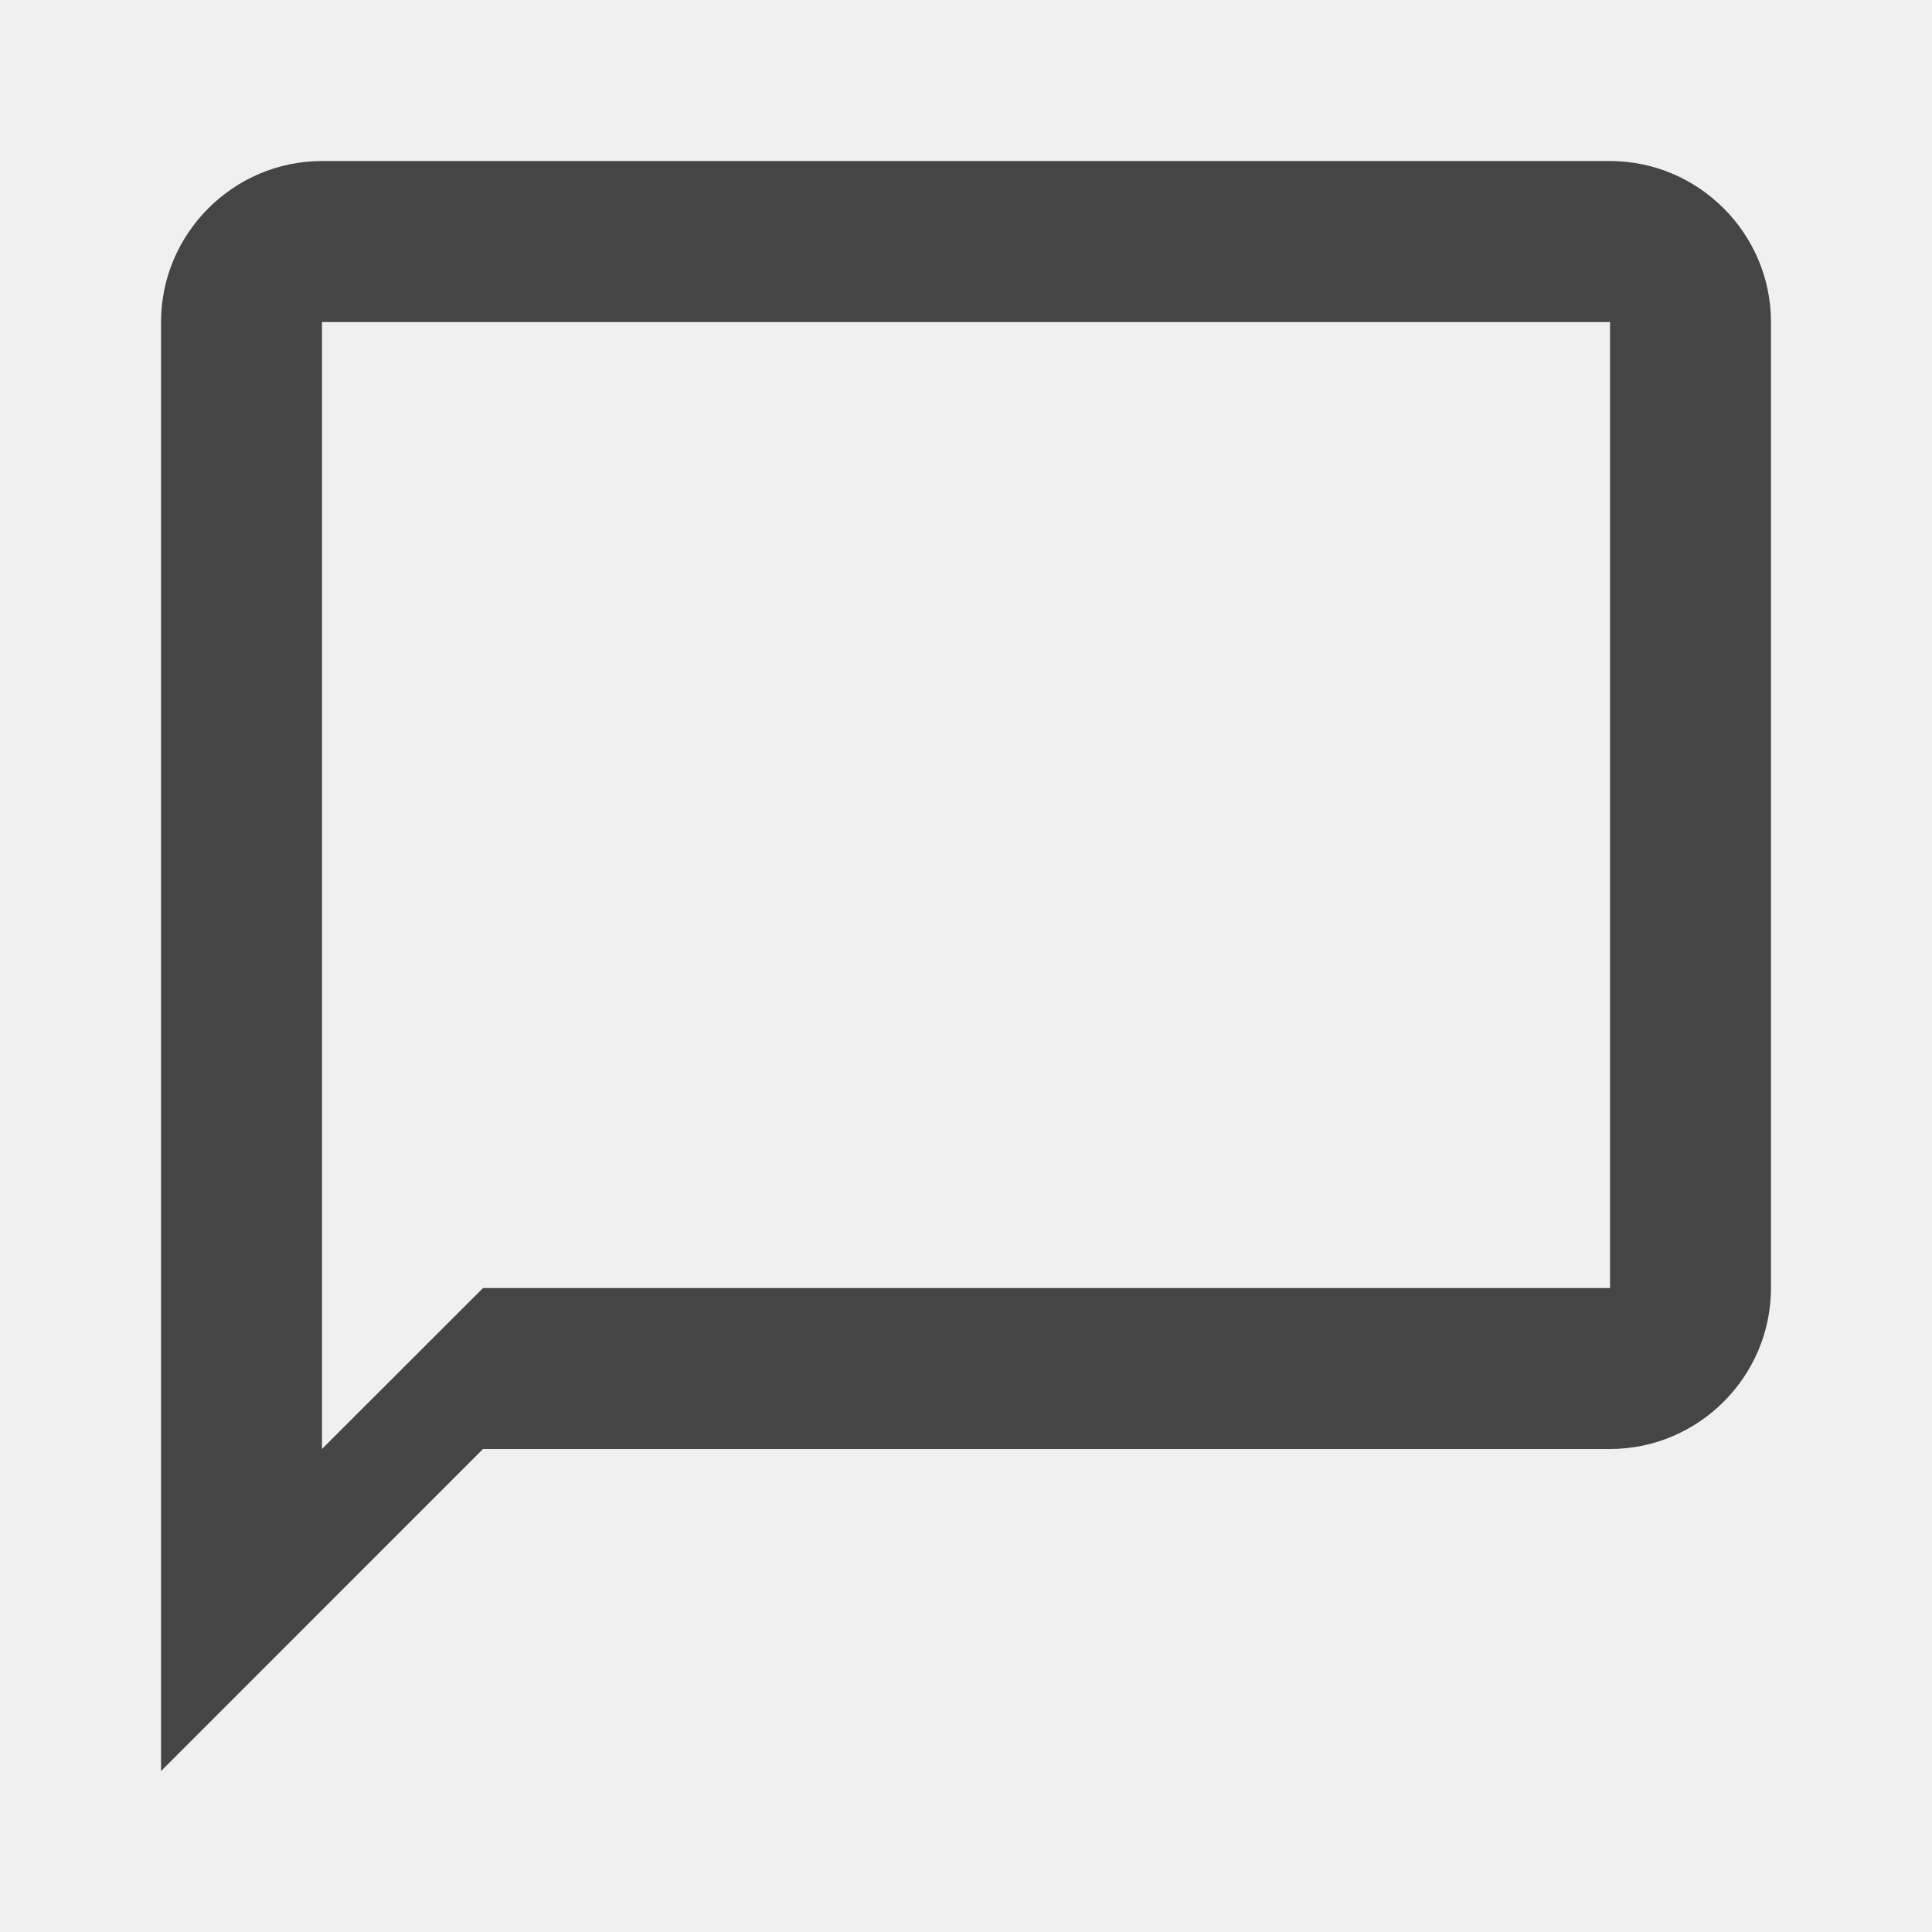
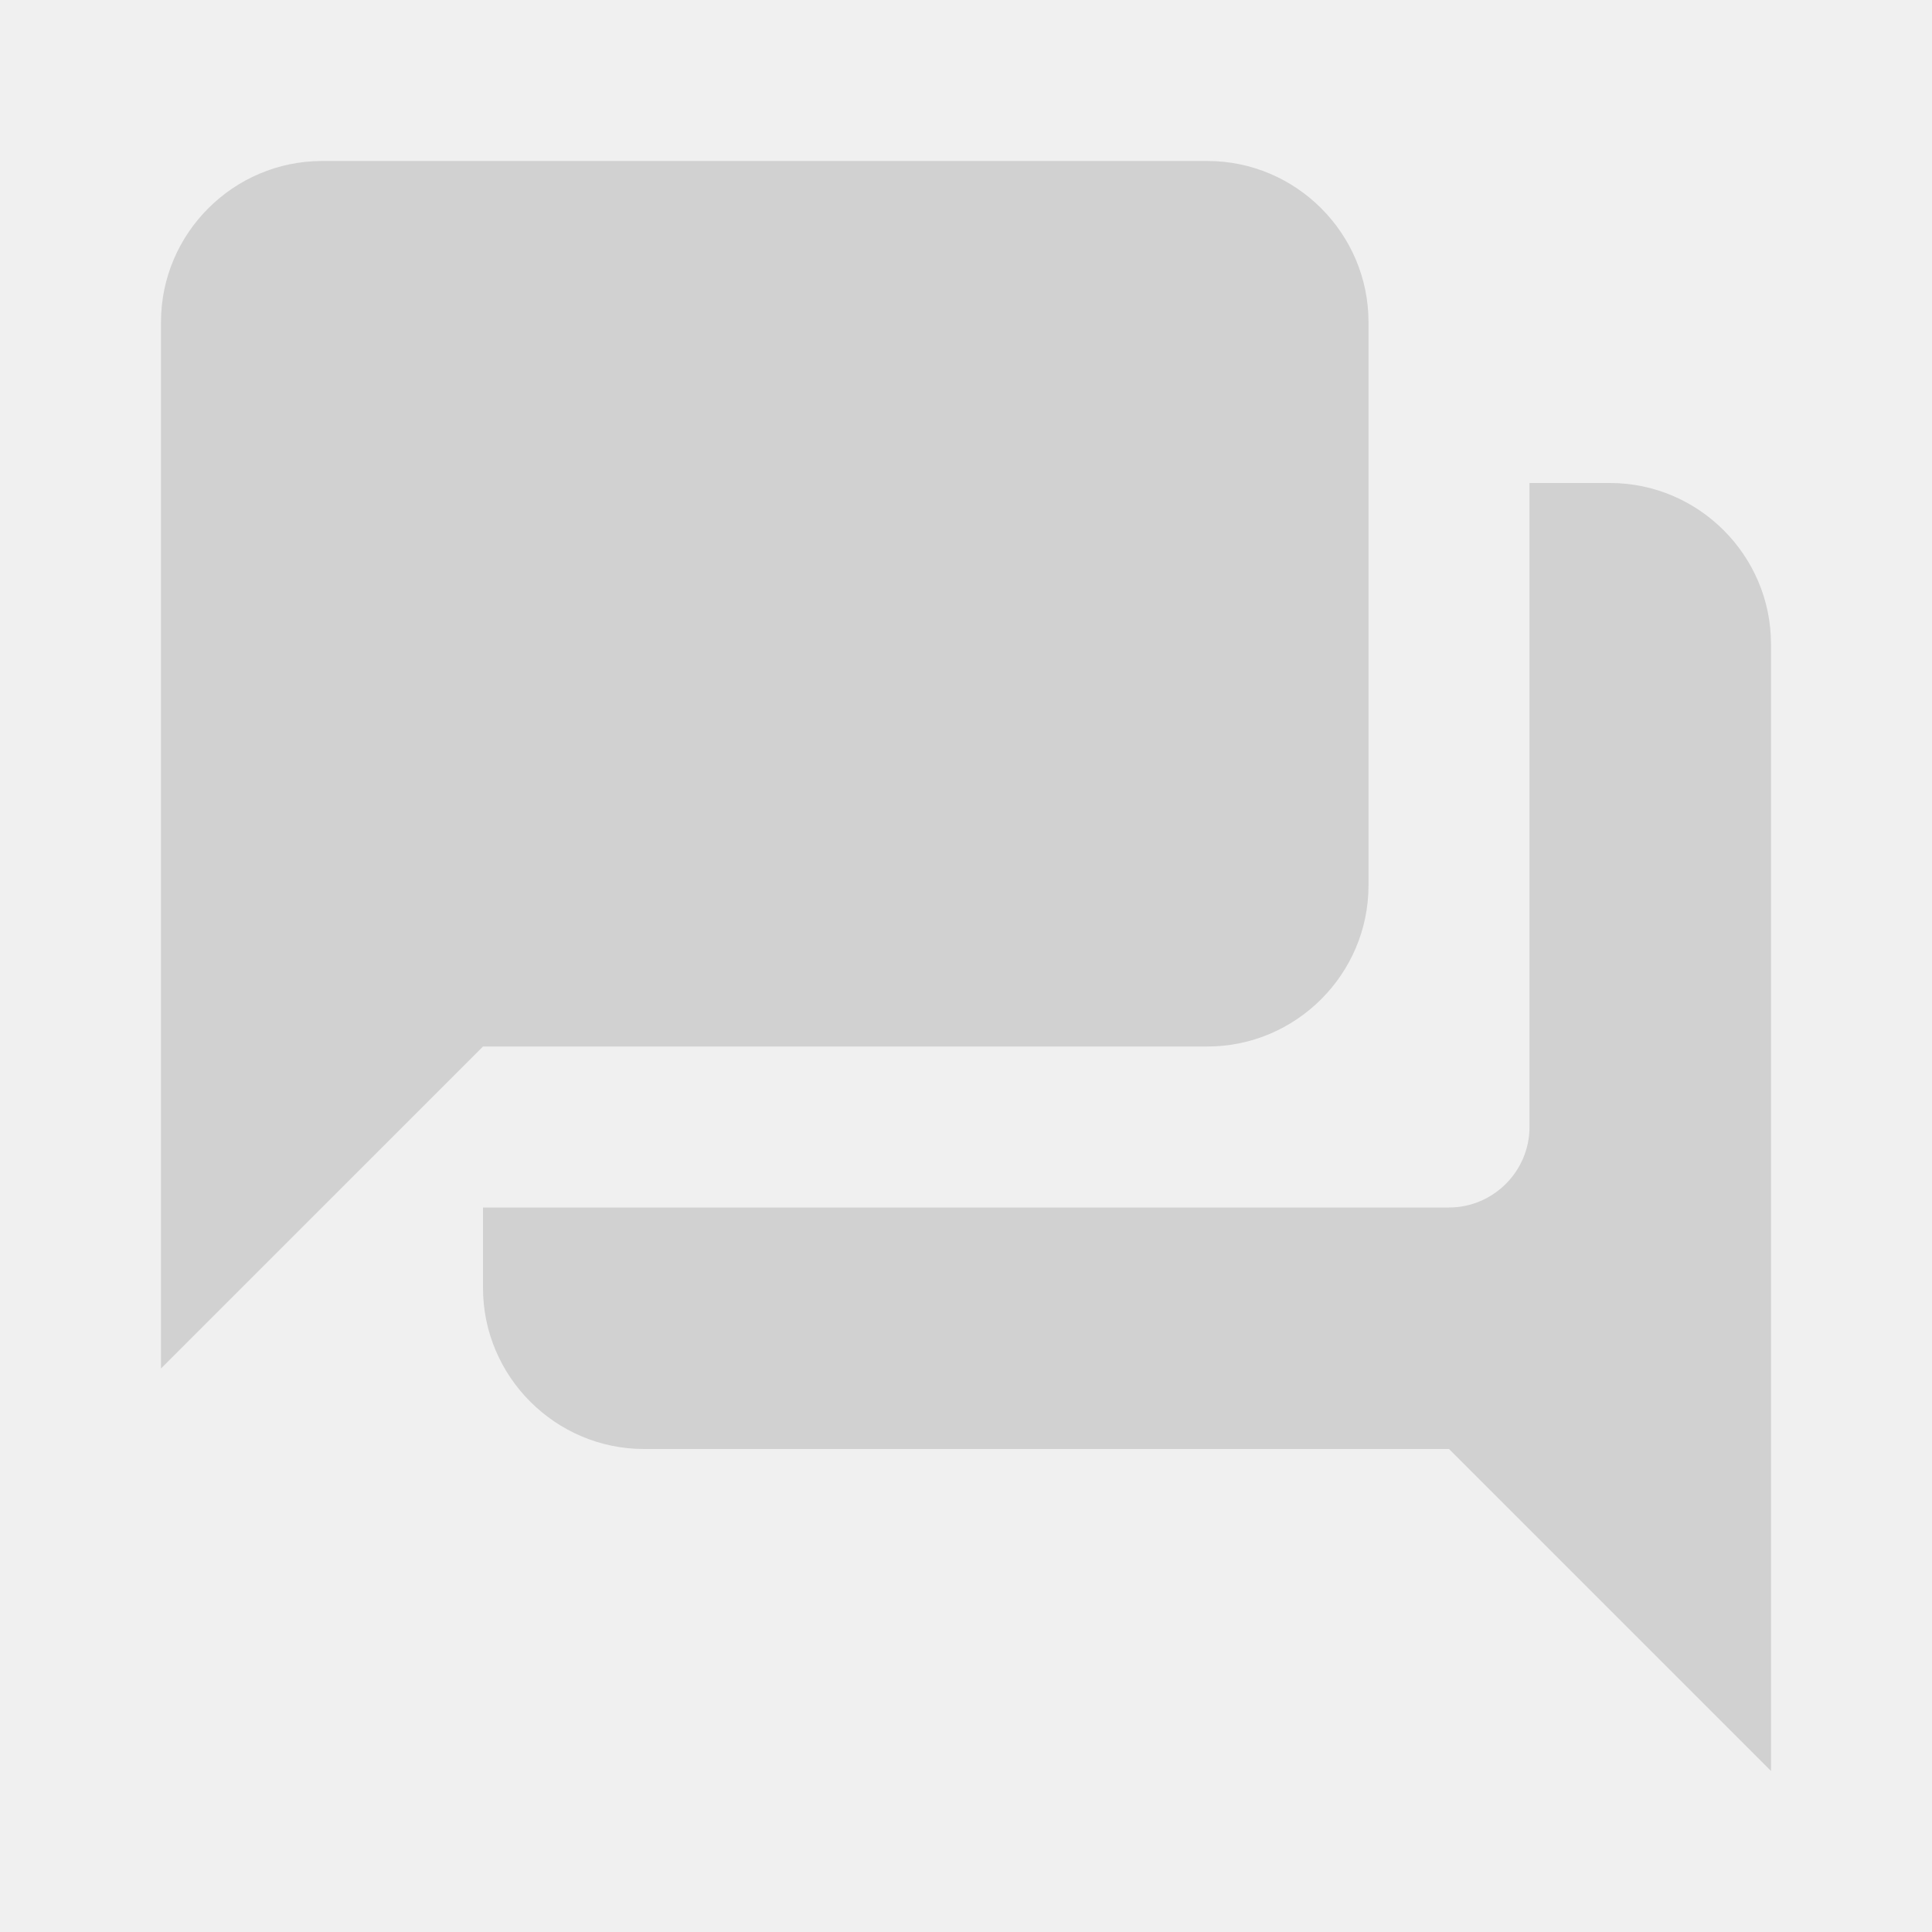
- <svg xmlns="http://www.w3.org/2000/svg" width="20" height="20" viewBox="0 0 20 20" fill="none">
-   <g id="Chat bubble outline" clip-path="url(#clip0_120_11210)">
-     <path id="Vector" d="M16.667 1.667H3.333C2.417 1.667 1.667 2.417 1.667 3.334V18.334L5 15H16.667C17.583 15 18.333 14.25 18.333 13.334V3.334C18.333 2.417 17.583 1.667 16.667 1.667ZM16.667 13.334H5L3.333 15V3.334H16.667V13.334Z" fill="#454545" />
+ <svg xmlns="http://www.w3.org/2000/svg" width="24" height="24" viewBox="0 0 24 24" fill="none">
+   <g id="forum" clip-path="url(#clip0_1049_6880)">
+     <path id="Vector" d="M20 6H19V14C19 14.55 18.55 15 18 15H6V16C6 17.1 6.9 18 8 18H18L22 22V8C22 6.9 21.1 6 20 6ZM17 11V4C17 2.9 16.1 2 15 2H4C2.9 2 2 2.9 2 4V17L6 13H15C16.1 13 17 12.1 17 11Z" fill="#D1D1D1" />
  </g>
  <defs>
-     <clipPath id="clip0_120_11210">
-       <rect width="20" height="20" fill="white" />
+     <clipPath id="clip0_1049_6880">
+       <rect width="24" height="24" fill="white" />
    </clipPath>
  </defs>
</svg>
